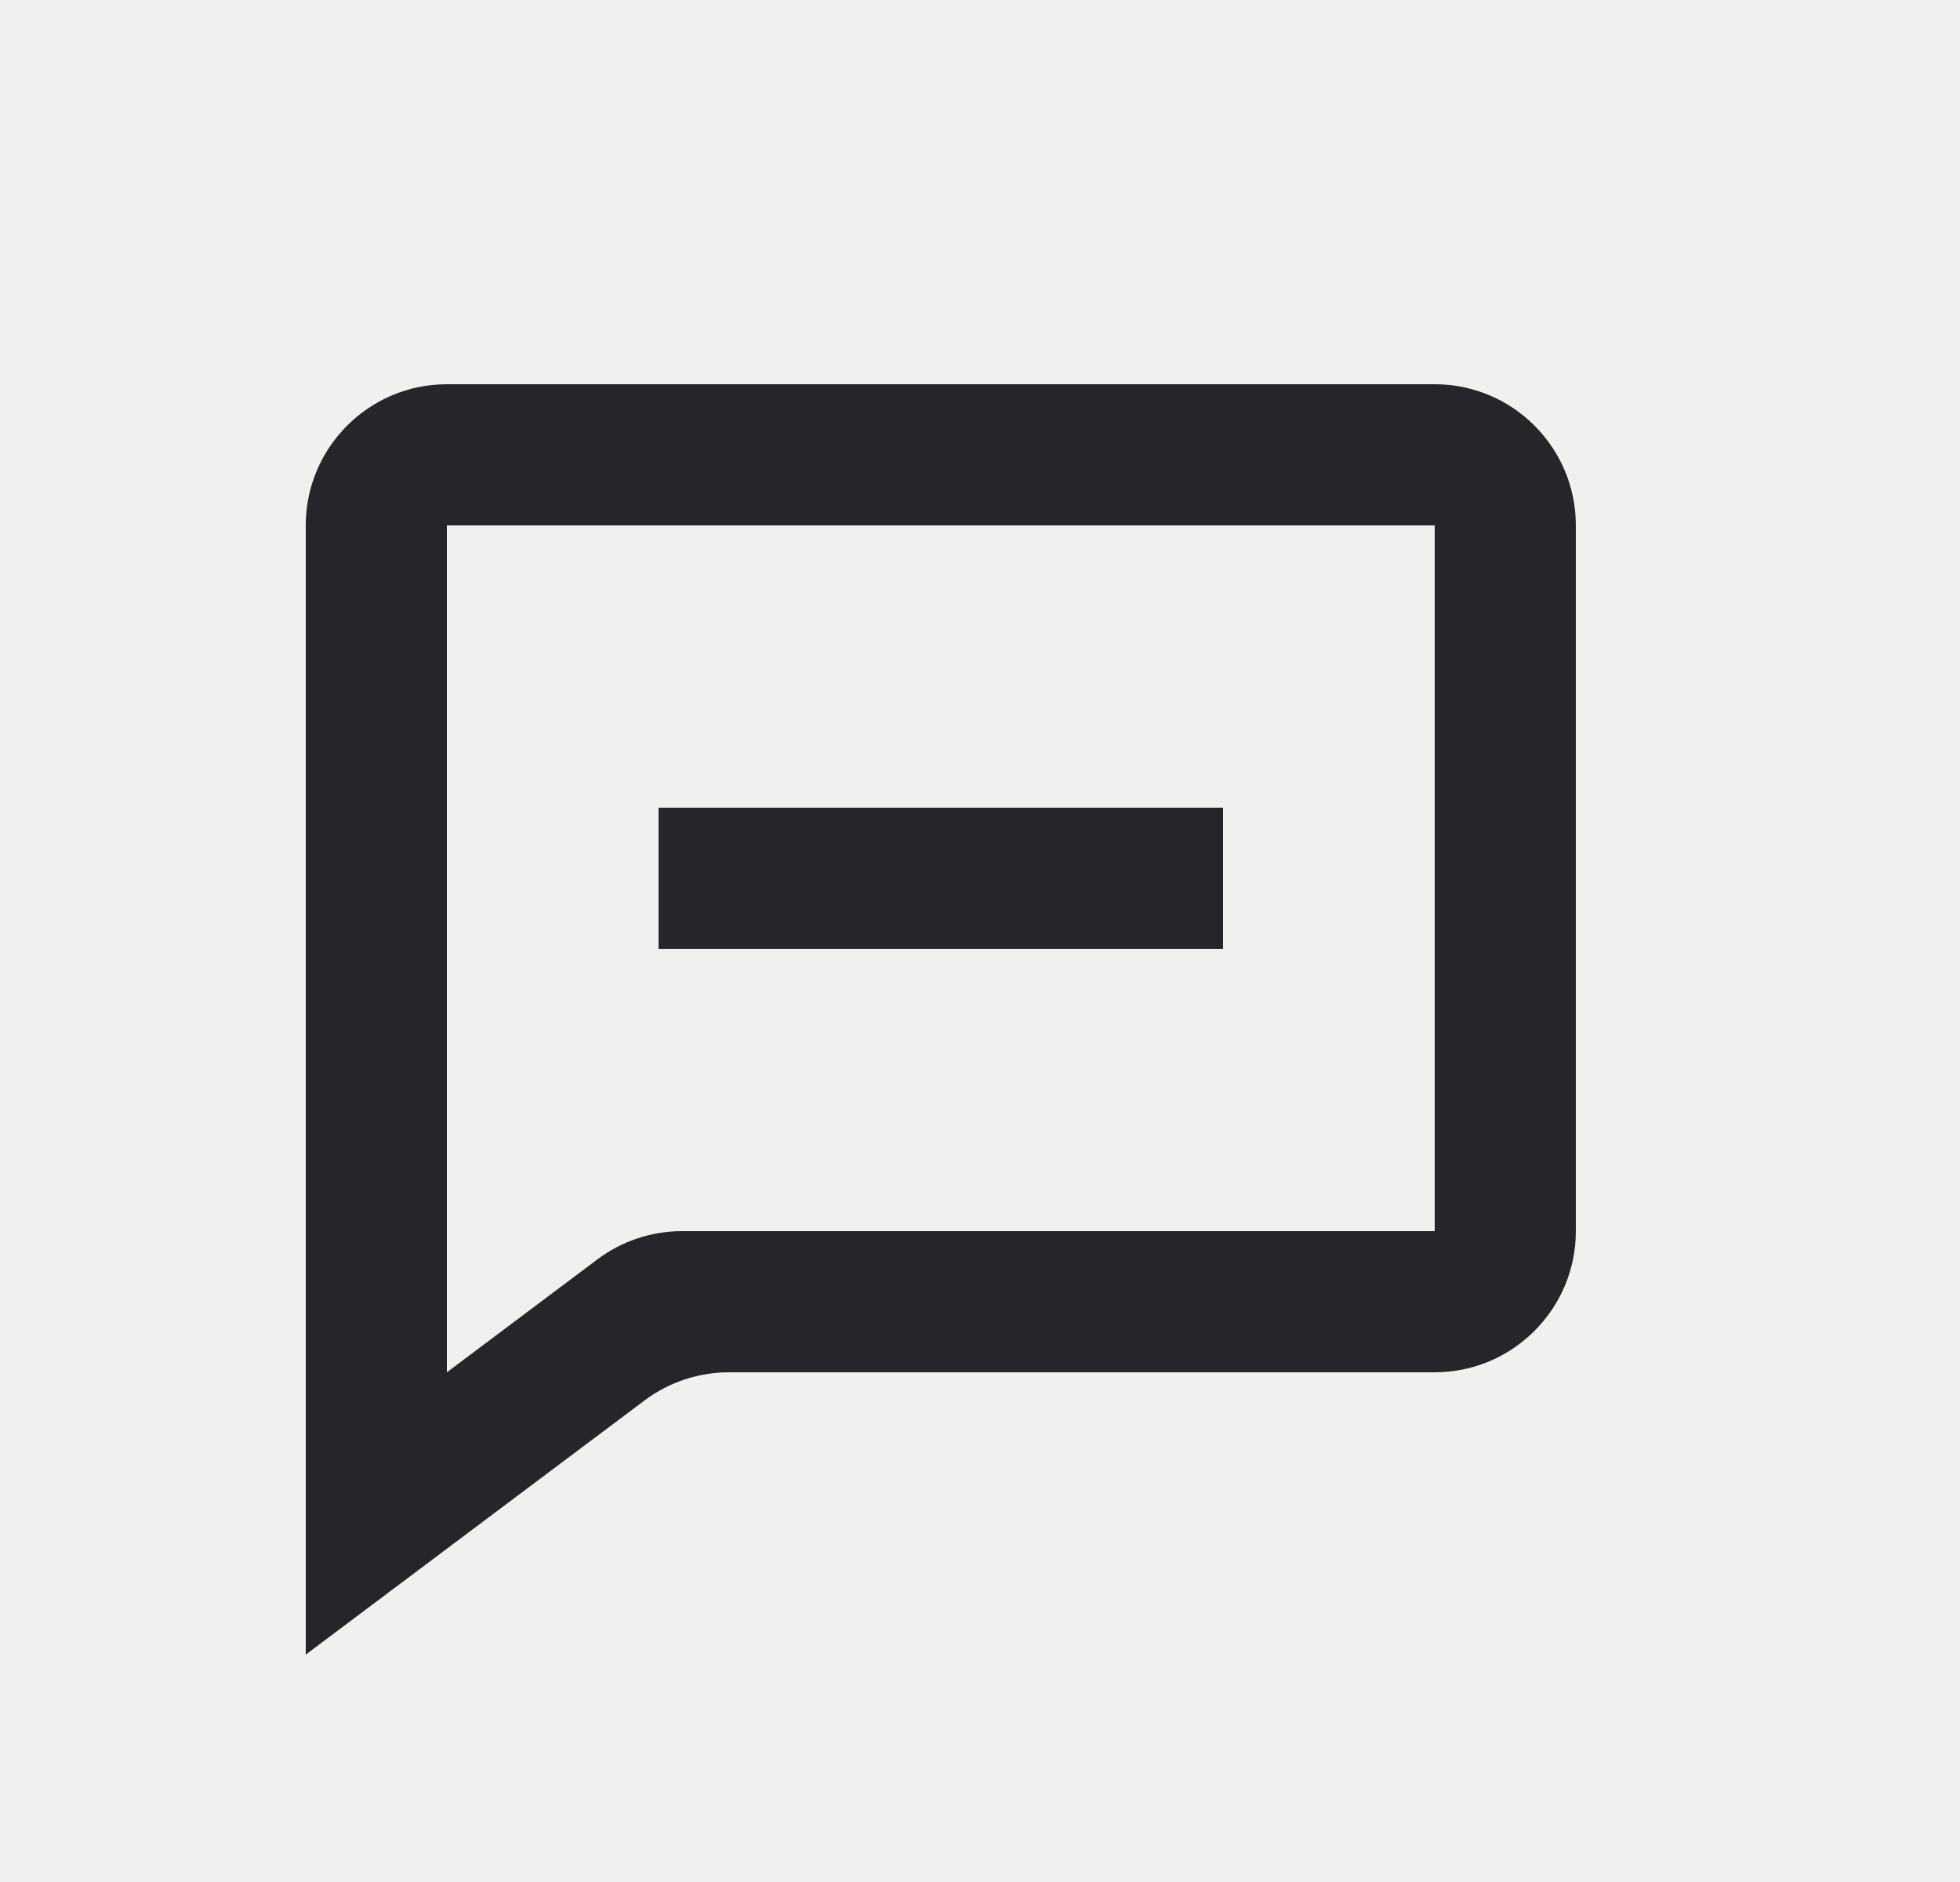
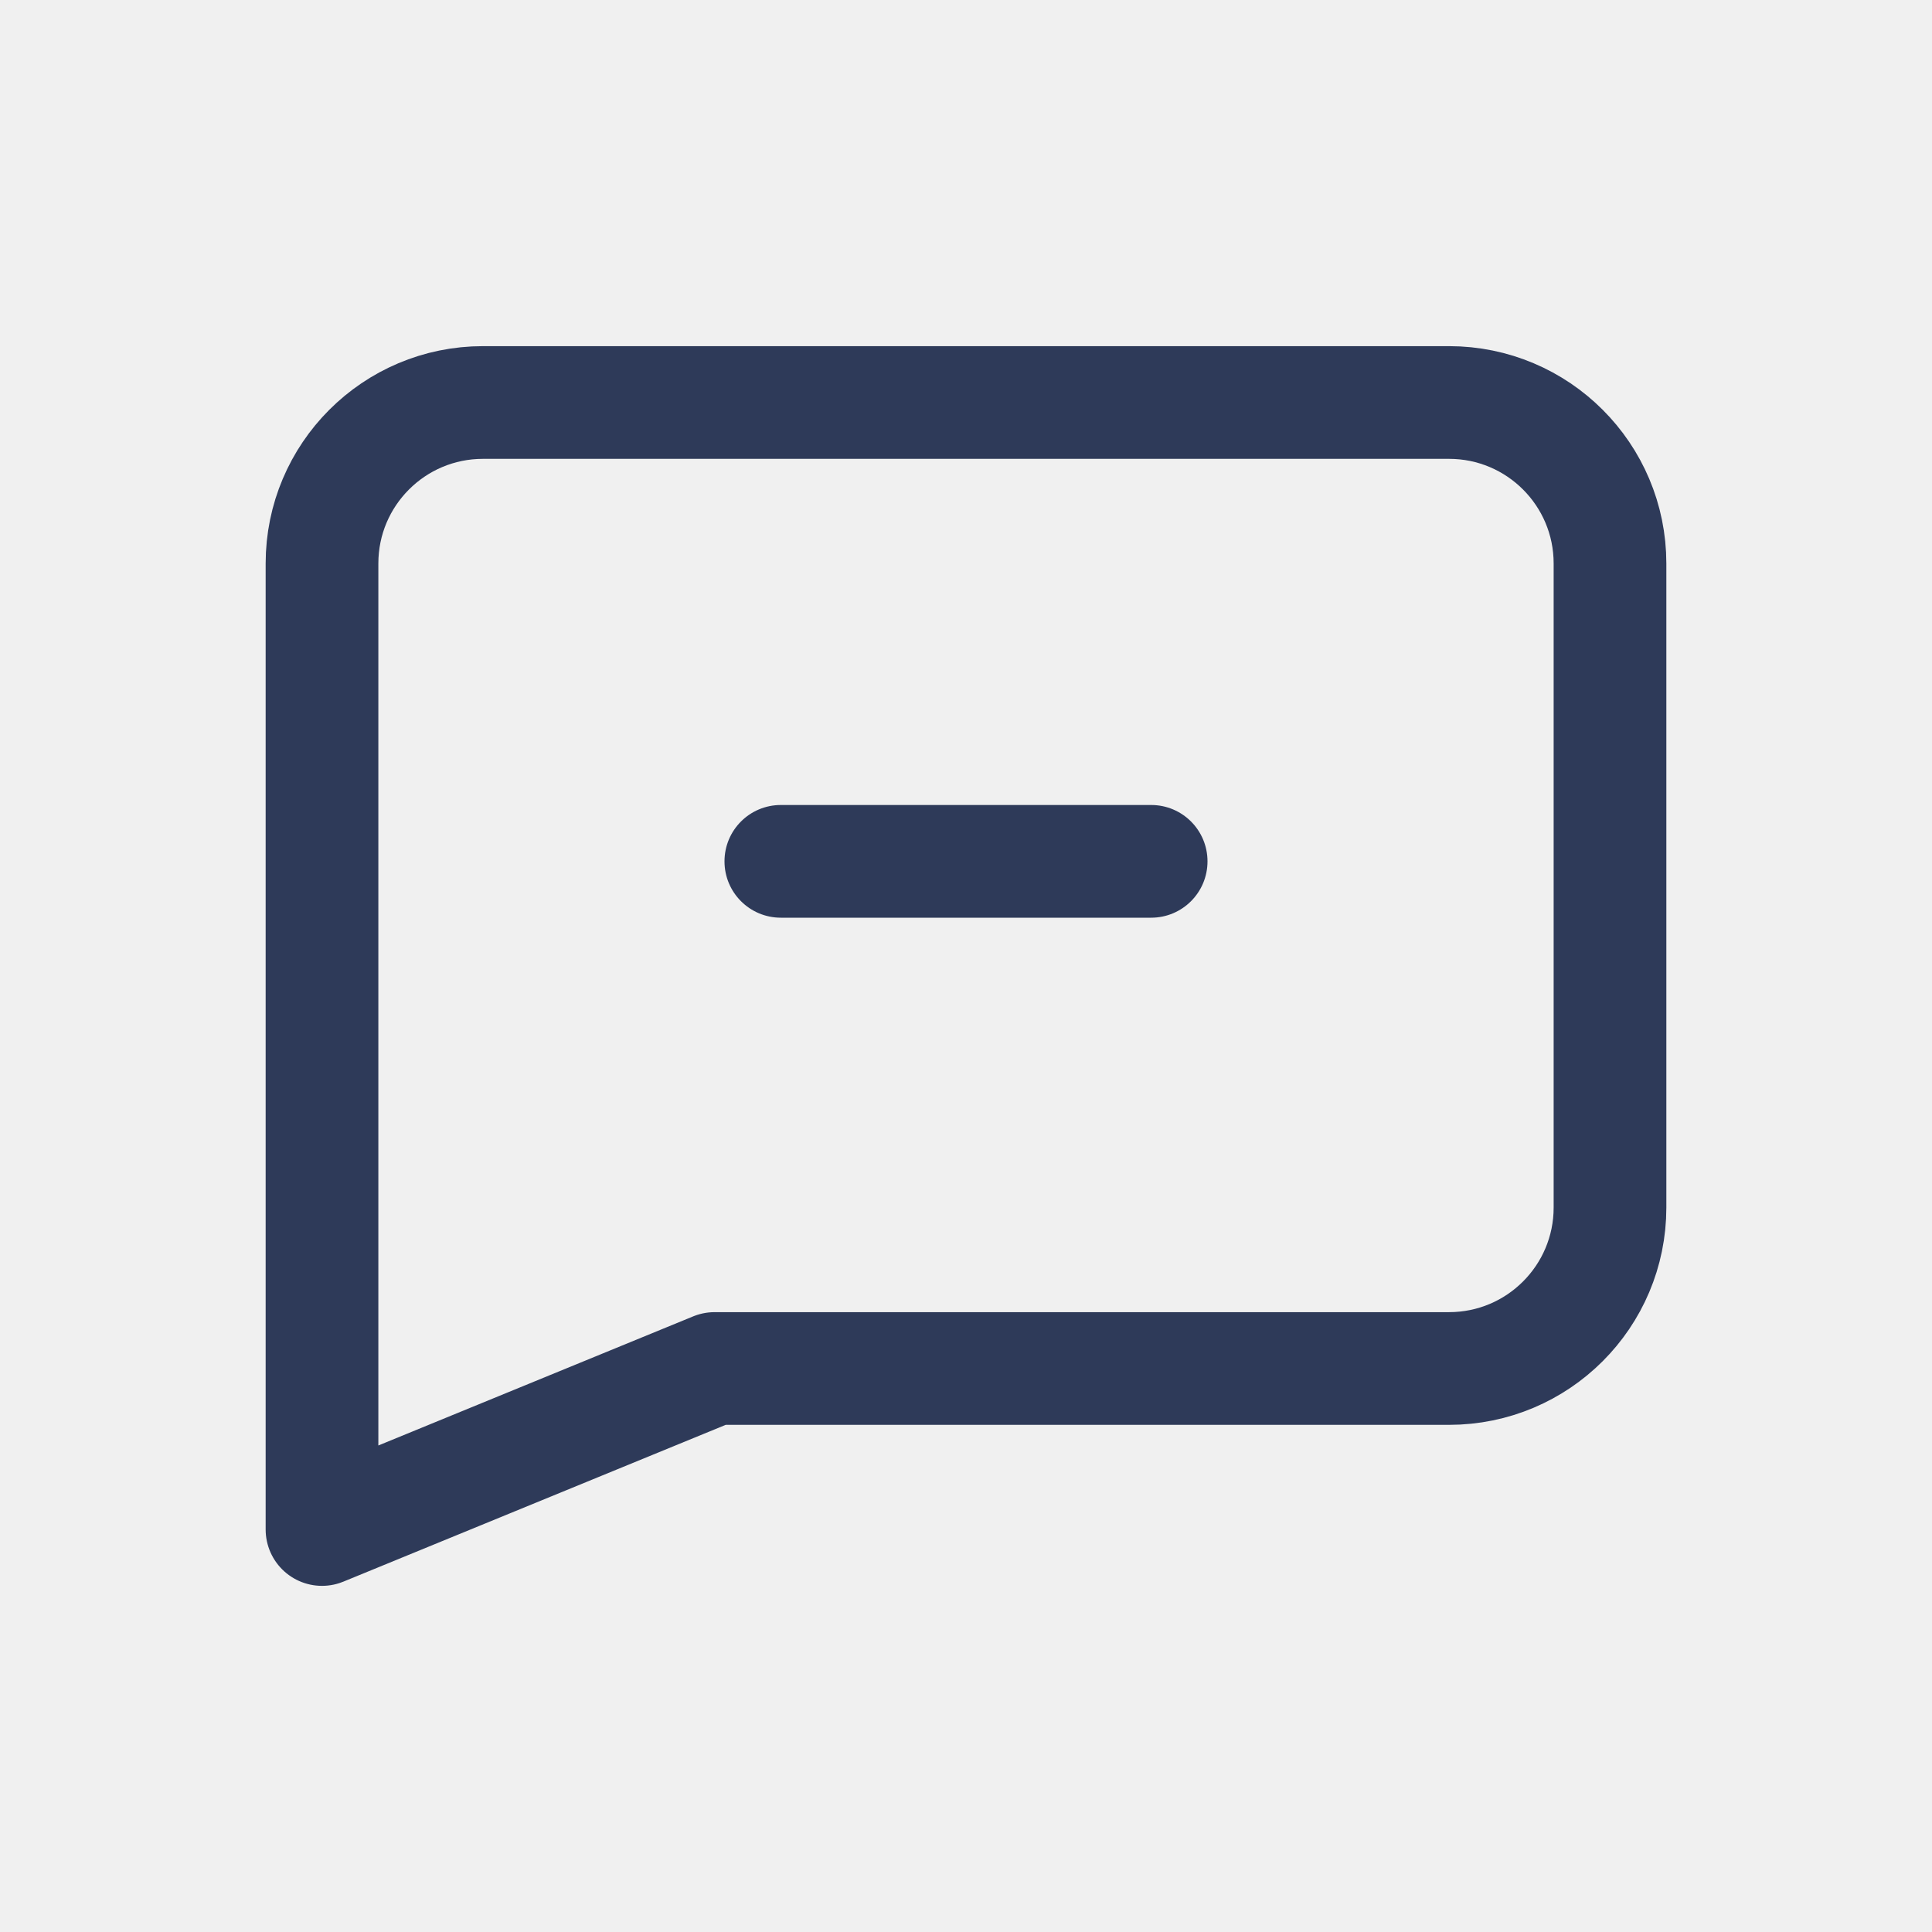
- <svg xmlns="http://www.w3.org/2000/svg" xmlns:xlink="http://www.w3.org/1999/xlink" width="25" height="24" viewBox="0 0 25 24">
-   <defs>
-     <path id="nujbj3wqha" d="M0 0H24V24H0z" />
-   </defs>
+ <svg xmlns="http://www.w3.org/2000/svg" width="24" height="24" viewBox="0 0 24 24">
  <g fill="none" fill-rule="evenodd">
    <g>
      <g>
        <g>
          <g>
            <g>
-               <g transform="translate(-34, -104) translate(0, 70) translate(24, 16) translate(10, 18)">
-                 <mask id="b0lxfnjftb" fill="#fff">
-                   <use xlink:href="#nujbj3wqha" />
-                 </mask>
-                 <g fill="#242629" mask="url(#b0lxfnjftb)">
-                   <g>
-                     <path d="M1.8 0C.807 0 0 .807 0 1.8v14.4l4.32-3.24c.311-.234.69-.36 1.08-.36h9c.993 0 1.8-.807 1.8-1.8v-9c0-.993-.807-1.8-1.8-1.8H1.8zm3 10.8c-.39 0-.768.126-1.08.36L1.8 12.6V1.8h12.6v9H4.8z" transform="translate(3.9, 4.9)" />
-                     <path d="M4.5 5.4h7.2v1.8H4.5V5.4z" transform="translate(3.9, 4.9)" />
-                   </g>
-                 </g>
+               <path d="M0 0h24v24H0V0z" transform="translate(-114, -331) translate(80, 297) translate(24, 16) translate(10, 18)" />
+               <g>
+                 <path fill-rule="nonzero" stroke="#2E3A59" stroke-dasharray="0 0" stroke-linecap="round" stroke-linejoin="round" stroke-width="1.4" d="M2 0h12c1.105 0 2 .895 2 2v8c0 1.105-.895 2-2 2H4.877L0 14V2C0 .895.895 0 2 0z" transform="translate(-114, -331) translate(80, 297) translate(24, 16) translate(10, 18) translate(4, 5)" />
+                 <path fill="#2E3A59" d="M5.7 5h4.6c.387 0 .7.313.7.7 0 .387-.313.7-.7.7H5.7c-.387 0-.7-.313-.7-.7 0-.387.313-.7.7-.7z" transform="translate(-114, -331) translate(80, 297) translate(24, 16) translate(10, 18) translate(4, 5)" />
              </g>
            </g>
          </g>
        </g>
      </g>
    </g>
  </g>
</svg>
